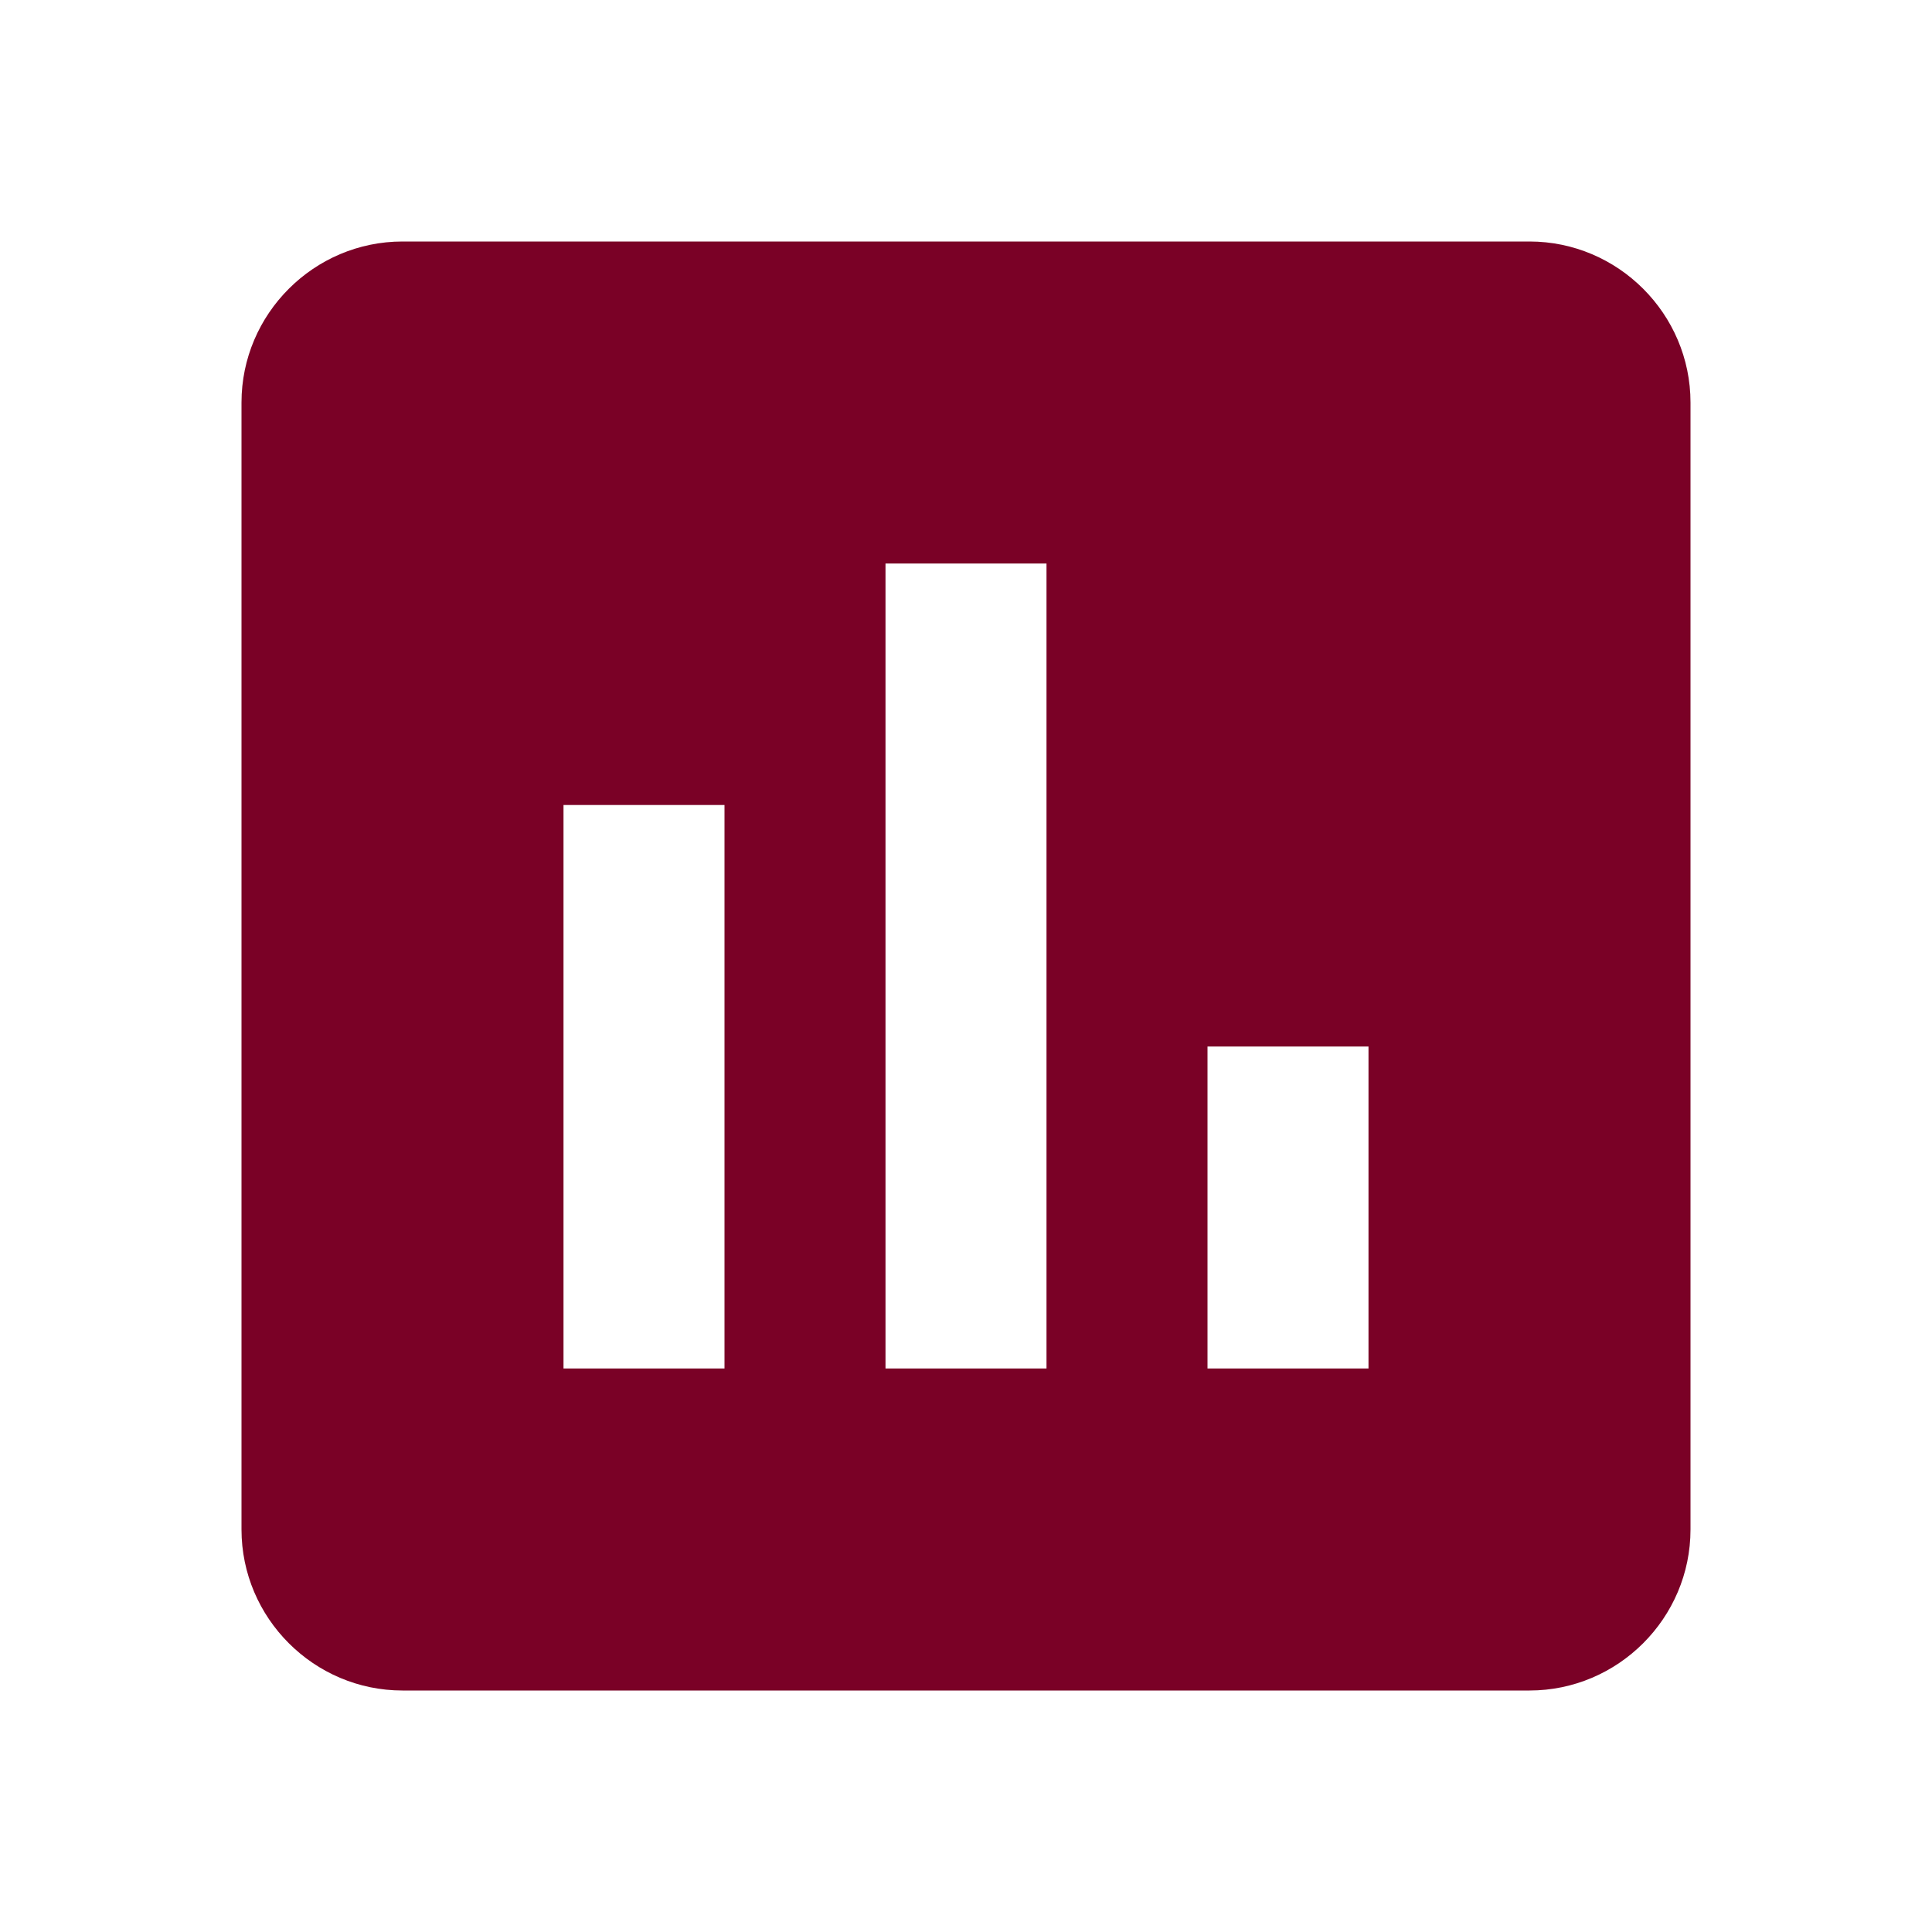
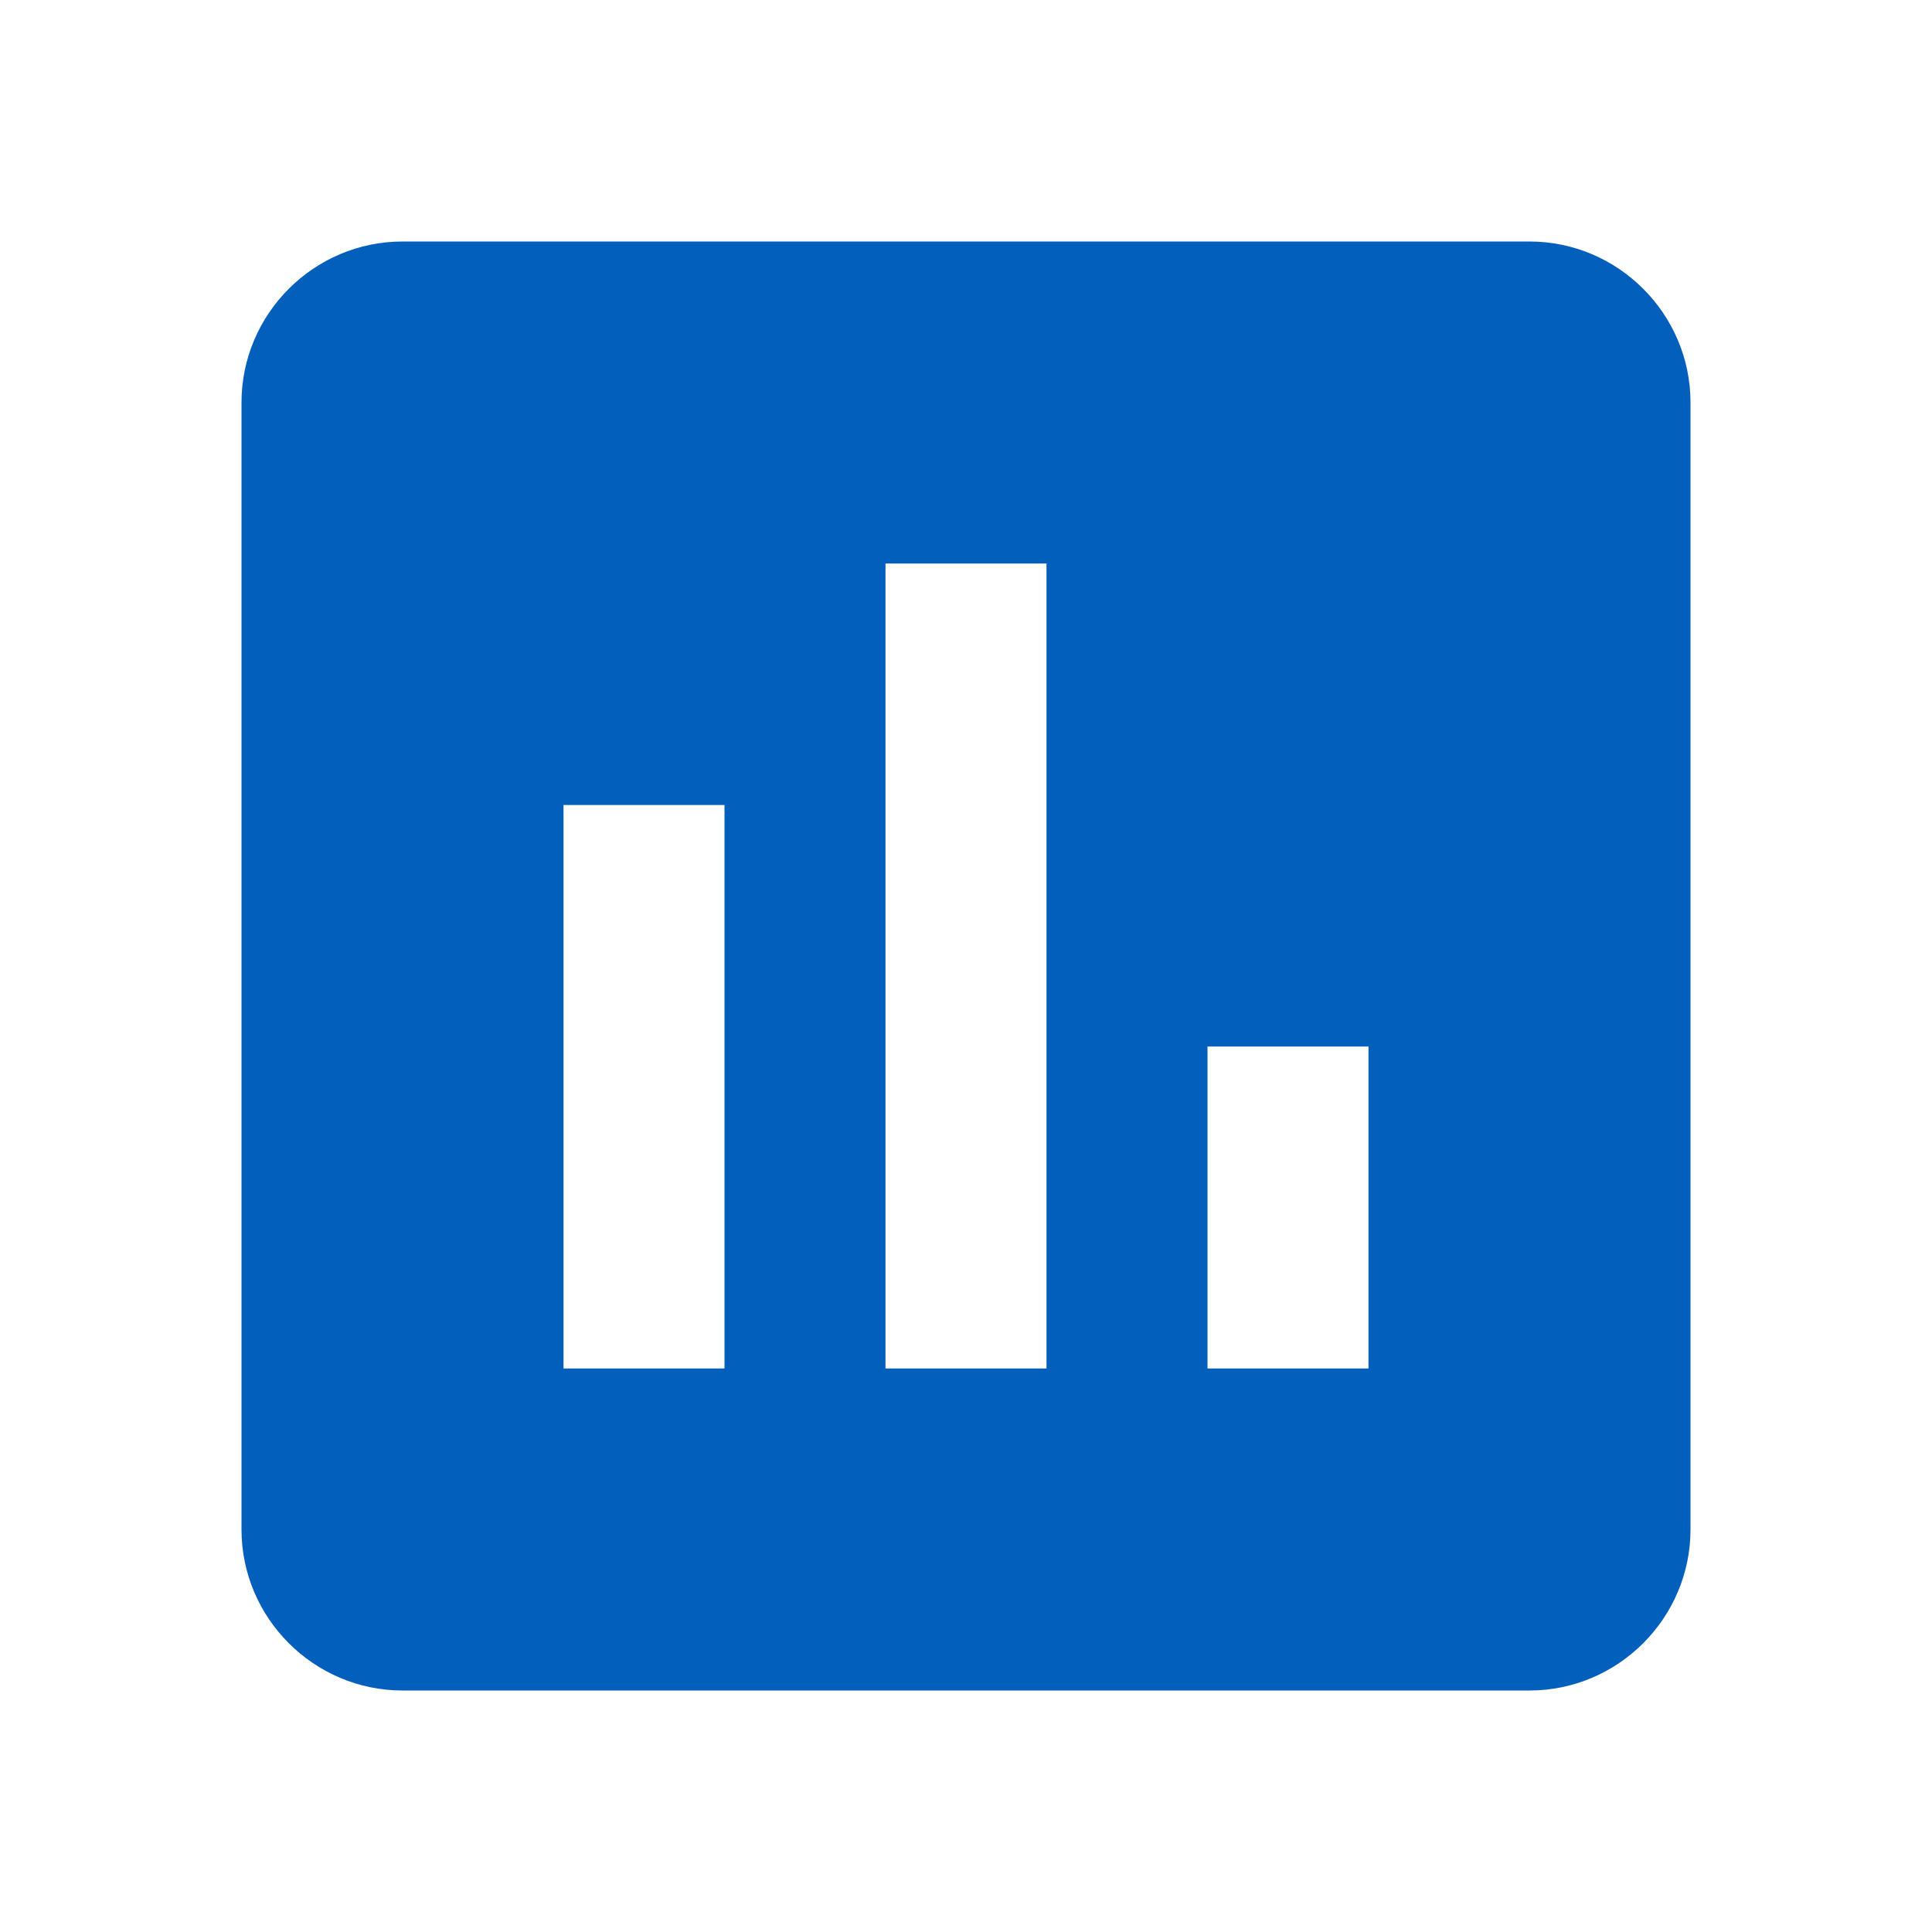
<svg xmlns="http://www.w3.org/2000/svg" width="24px" height="24px" viewBox="0 0 24 24" version="1.1" id="svg2">
  <defs id="defs8" />
-   <g id="Symbols" stroke="none" stroke-width="1" fill="none" fill-rule="evenodd" style="fill:#7a0126;fill-opacity:1">
-     <g id="ic_chart-active" fill="#123566" style="fill:#7a0126;fill-opacity:1">
-       <path d="M19,3 L5,3 C3.9,3 3,3.9 3,5 L3,19 C3,20.1 3.9,21 5,21 L19,21 C20.1,21 21,20.1 21,19 L21,5 C21,3.9 20.1,3 19,3 Z M9,17 L7,17 L7,10 L9,10 L9,17 Z M13,17 L11,17 L11,7 L13,7 L13,17 Z M17,17 L15,17 L15,13 L17,13 L17,17 Z" id="Shape" style="fill:#7a0126;fill-opacity:1" />
+   <g id="Symbols" stroke="none" stroke-width="1" fill="none" fill-rule="evenodd" style="fill:#025fbc;fill-opacity:1">
+     <g id="ic_chart-active" fill="#123566" style="fill:#025fbc;fill-opacity:1">
+       <path d="M19,3 L5,3 C3.9,3 3,3.9 3,5 L3,19 C3,20.1 3.9,21 5,21 L19,21 C20.1,21 21,20.1 21,19 L21,5 C21,3.9 20.1,3 19,3 Z M9,17 L7,17 L7,10 L9,10 L9,17 Z M13,17 L11,17 L11,7 L13,7 L13,17 Z M17,17 L15,17 L15,13 L17,13 L17,17 Z" id="Shape" style="fill:#025fbc;fill-opacity:1" />
    </g>
  </g>
</svg>
